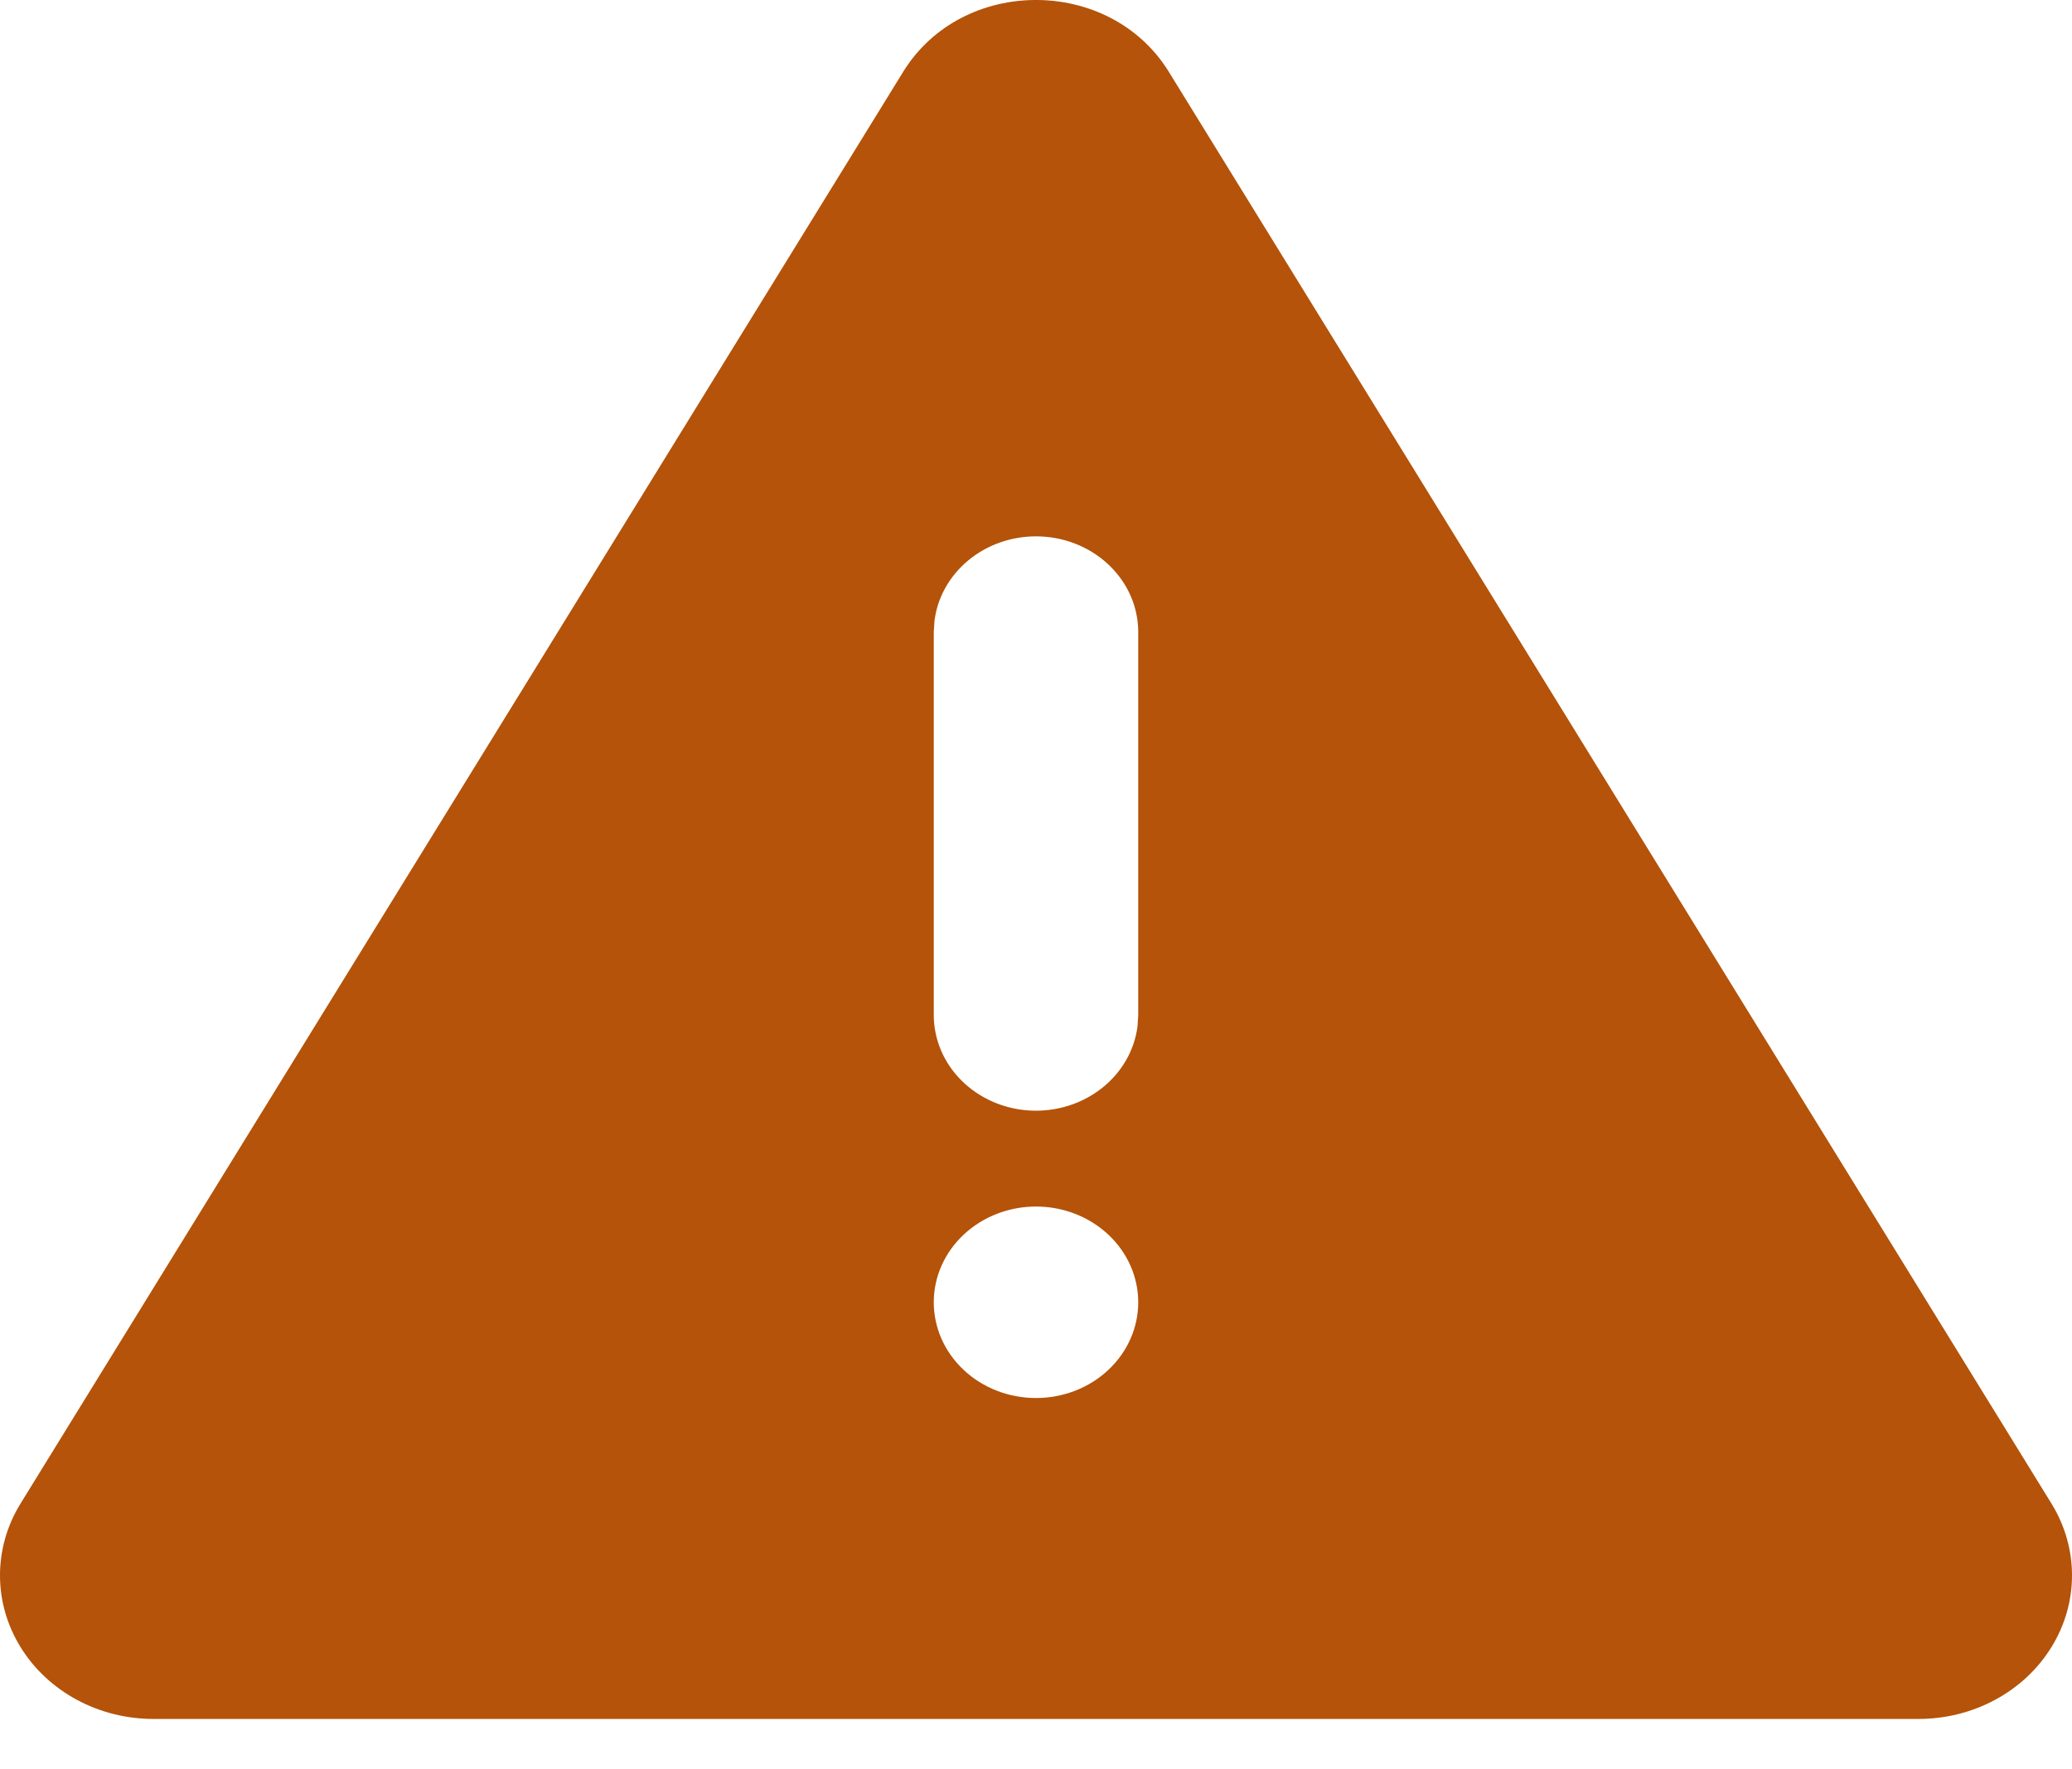
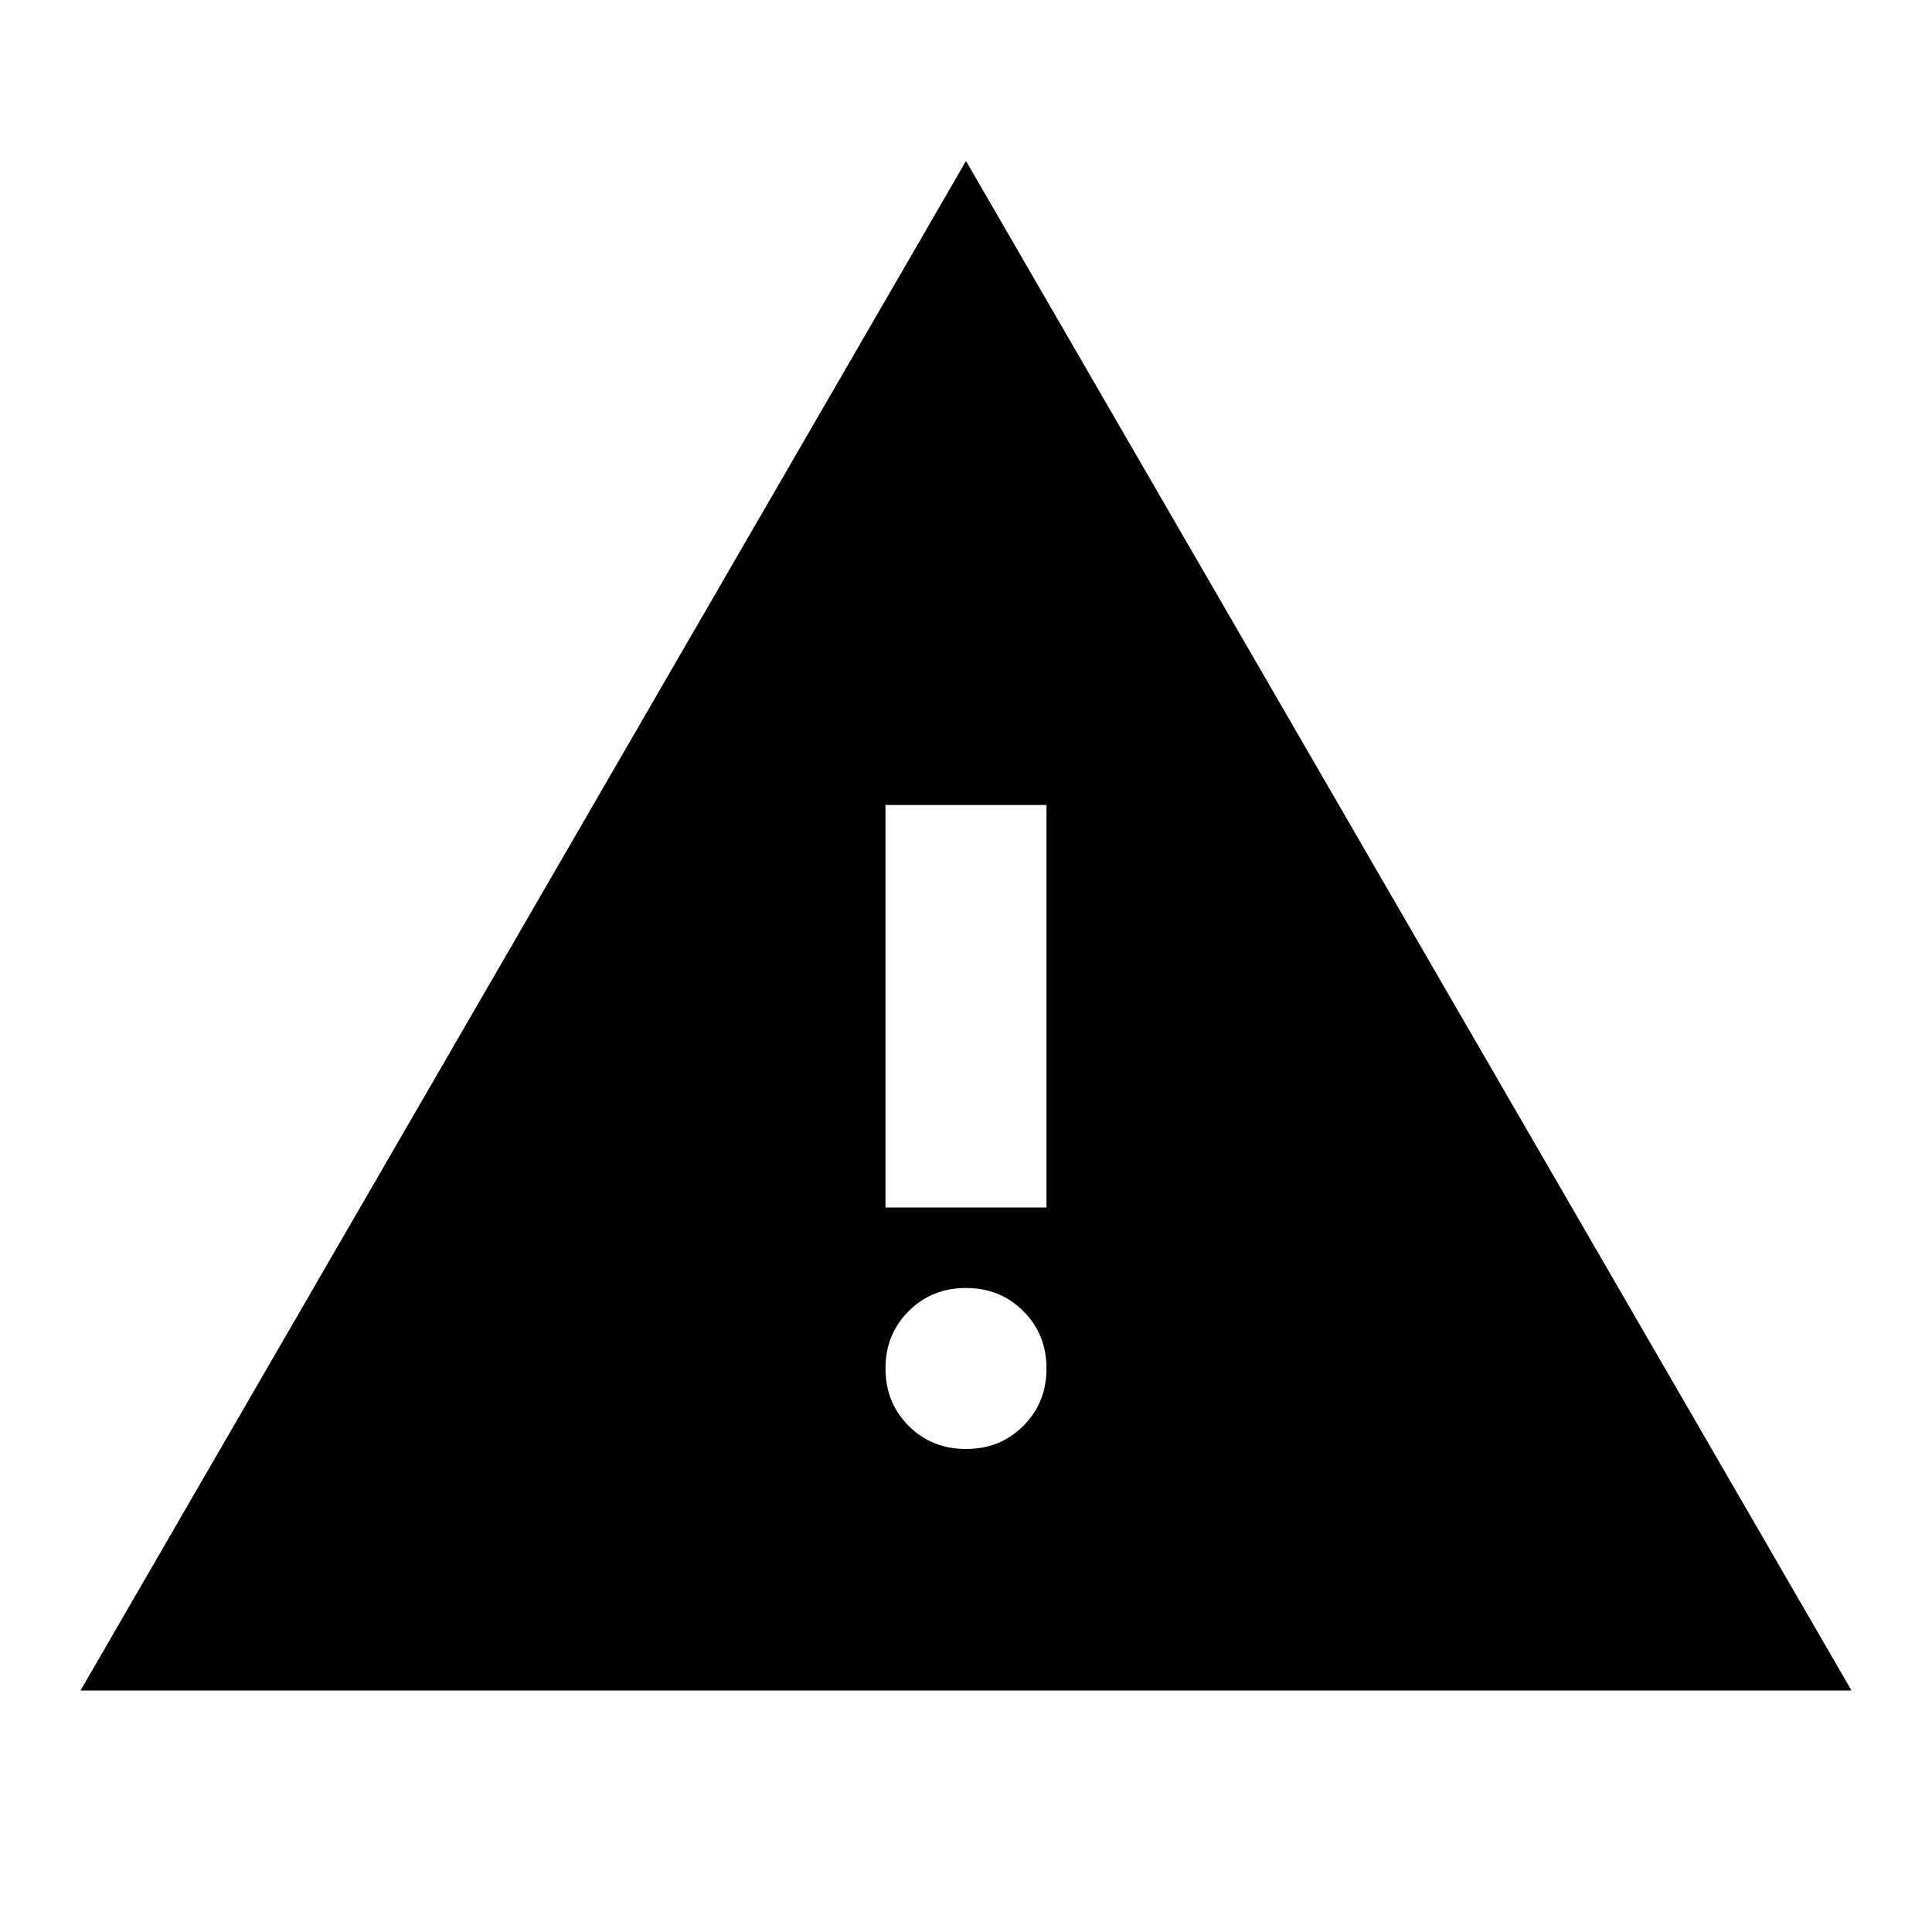
- <svg xmlns="http://www.w3.org/2000/svg" width="41" height="35" viewBox="0 0 41 35" fill="none">
-   <path d="M23.128 1.421L40.593 29.759C40.86 30.192 41 30.682 41 31.181C41 31.68 40.86 32.17 40.593 32.602C40.327 33.034 39.944 33.393 39.483 33.642C39.022 33.892 38.498 34.023 37.966 34.023H3.034C2.502 34.023 1.978 33.892 1.517 33.642C1.056 33.393 0.673 33.034 0.407 32.602C0.14 32.17 -3.38279e-06 31.68 0 31.181C3.38291e-06 30.682 0.14 30.192 0.407 29.759L17.872 1.421C19.04 -0.474 21.959 -0.474 23.128 1.421ZM20.5 23.881C19.963 23.881 19.449 24.081 19.07 24.436C18.69 24.792 18.477 25.274 18.477 25.776C18.477 26.279 18.69 26.761 19.07 27.116C19.449 27.472 19.963 27.671 20.5 27.671C21.037 27.671 21.551 27.472 21.93 27.116C22.31 26.761 22.523 26.279 22.523 25.776C22.523 25.274 22.31 24.792 21.93 24.436C21.551 24.081 21.037 23.881 20.5 23.881ZM20.5 10.616C20.005 10.616 19.526 10.786 19.156 11.095C18.786 11.403 18.549 11.828 18.491 12.289L18.477 12.511V20.091C18.478 20.574 18.675 21.039 19.029 21.39C19.383 21.741 19.867 21.953 20.381 21.981C20.896 22.009 21.403 21.852 21.798 21.542C22.194 21.232 22.448 20.792 22.509 20.313L22.523 20.091V12.511C22.523 12.008 22.31 11.526 21.93 11.171C21.551 10.816 21.037 10.616 20.5 10.616Z" fill="#B45309" />
+ <svg xmlns="http://www.w3.org/2000/svg" height="1.5rem" viewBox="0 -960 960 960" width="1.5rem" fill="currentColor">
+   <path d="m40-120 440-760 440 760H40Zm440-120q17 0 28.5-11.5T520-280q0-17-11.5-28.5T480-320q-17 0-28.5 11.5T440-280q0 17 11.5 28.5T480-240Zm-40-120h80v-200h-80v200Z" />
</svg>
